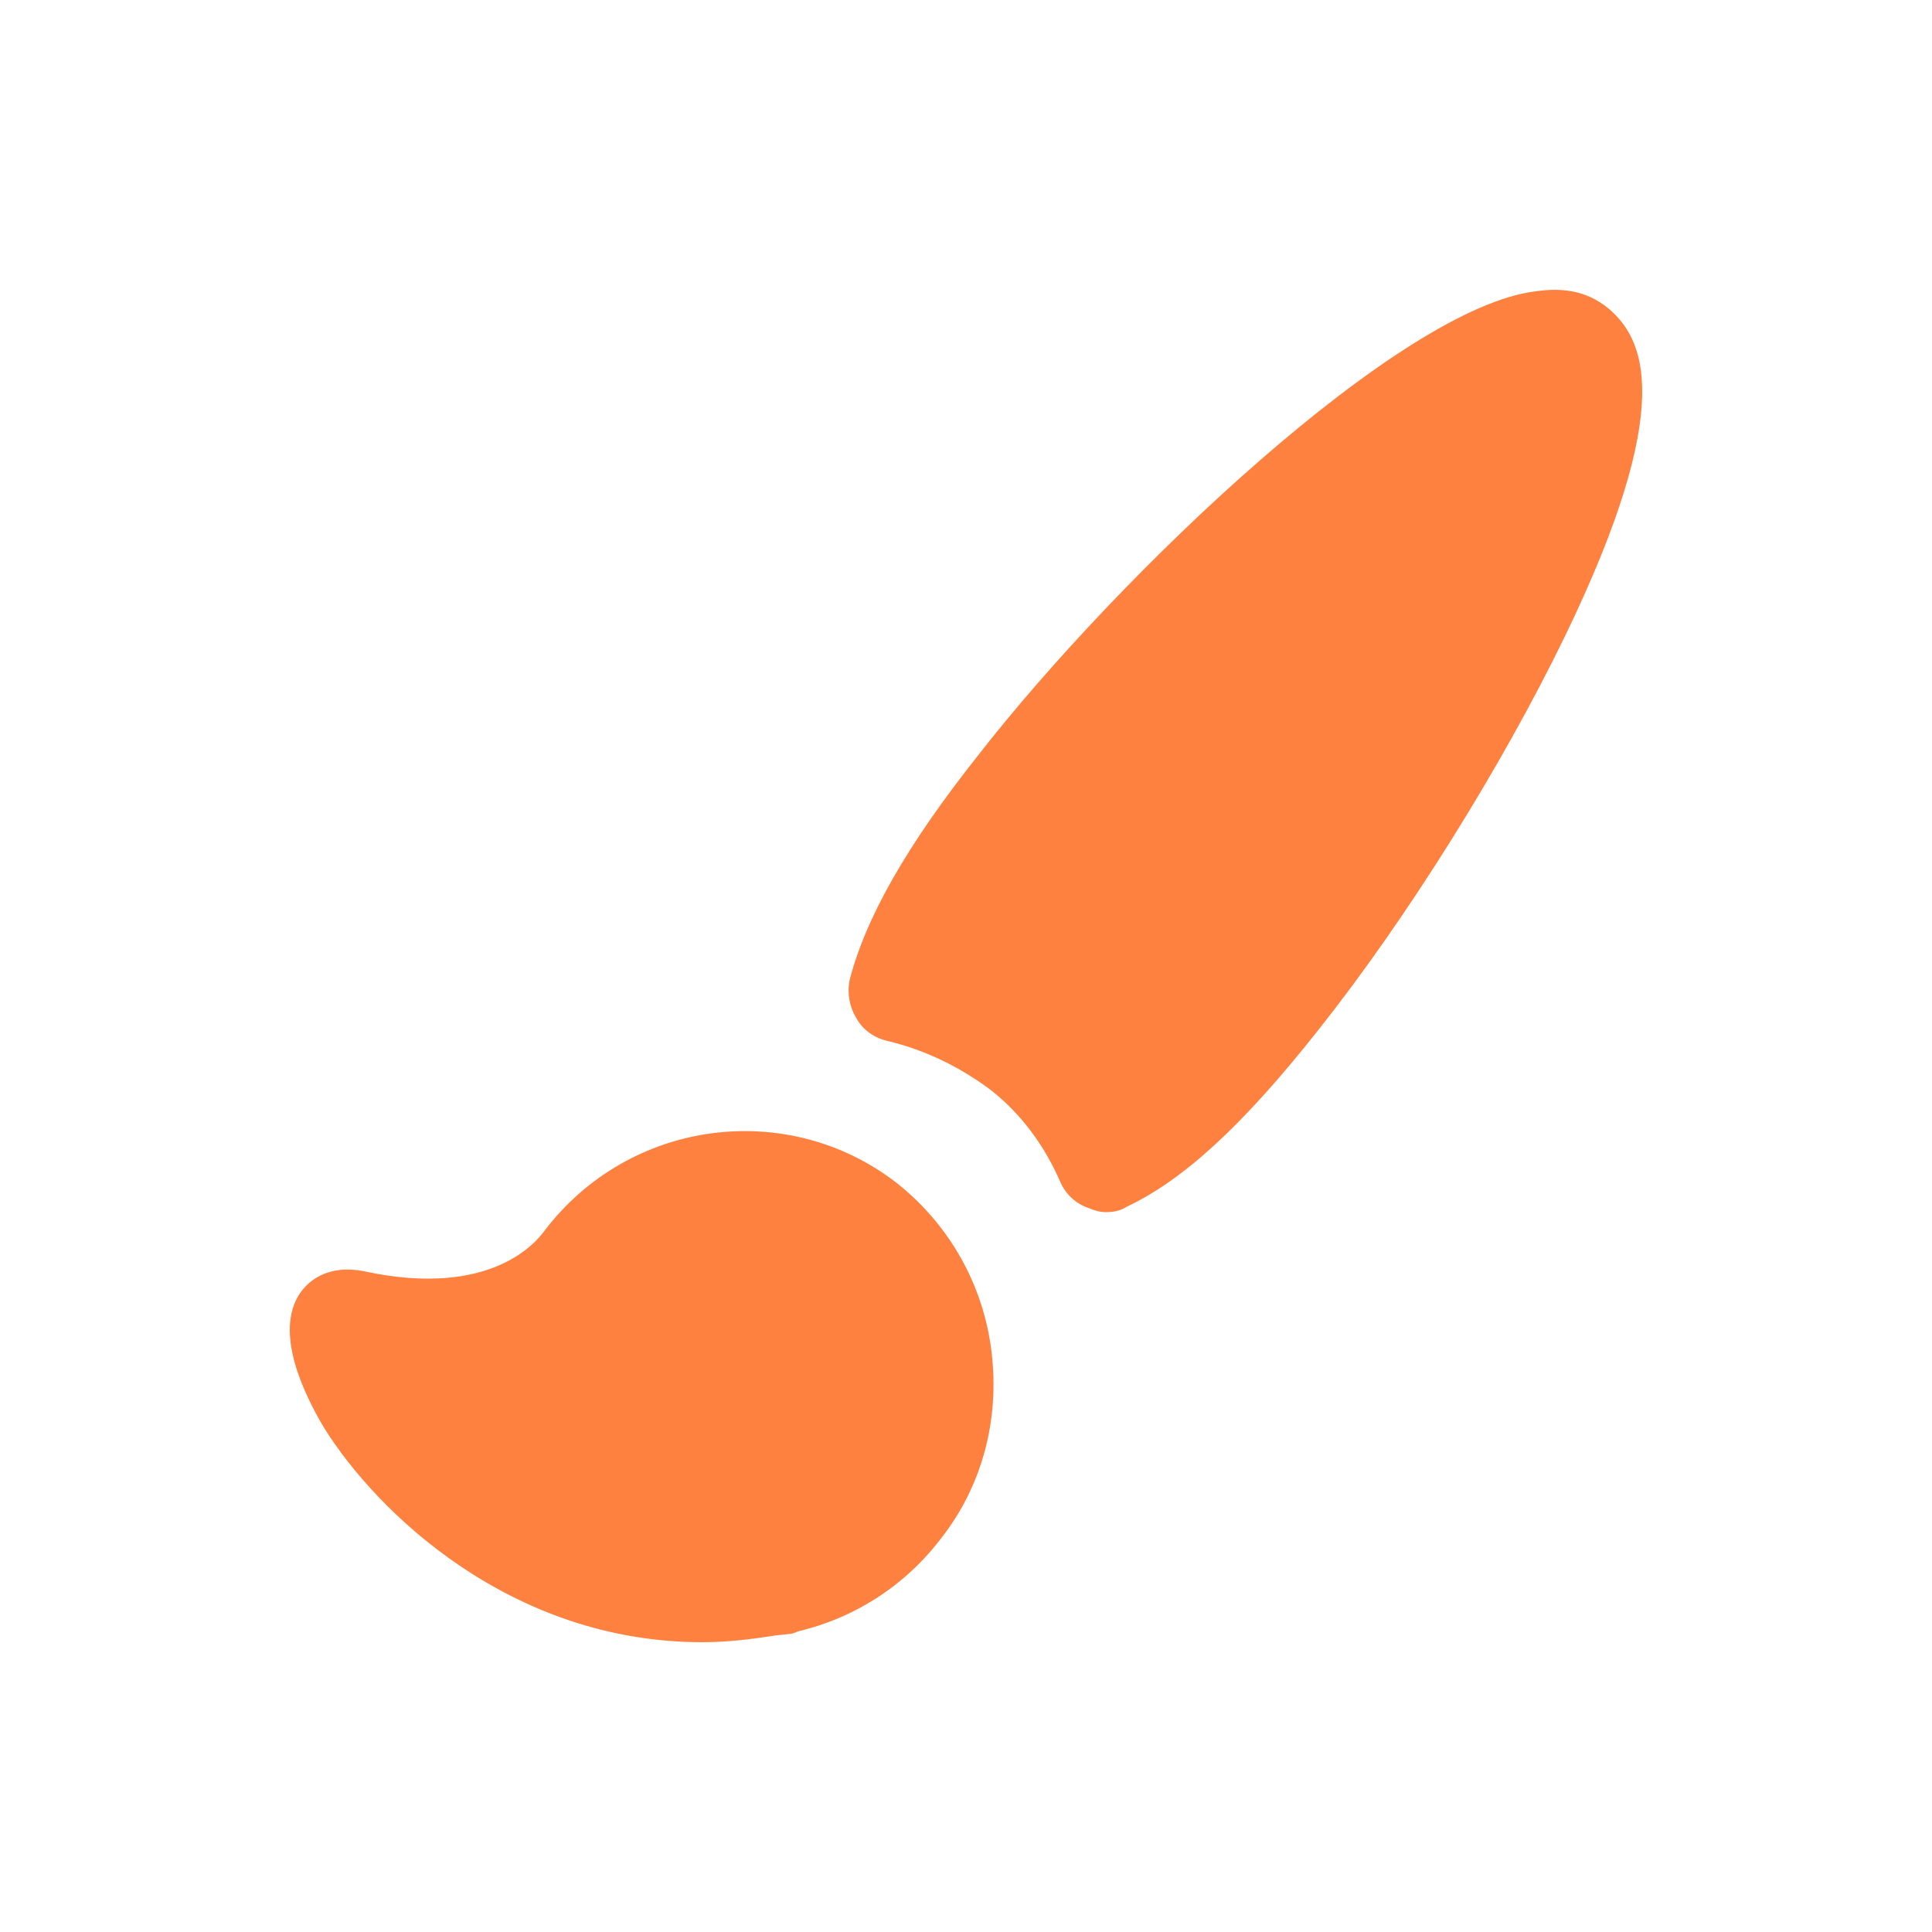
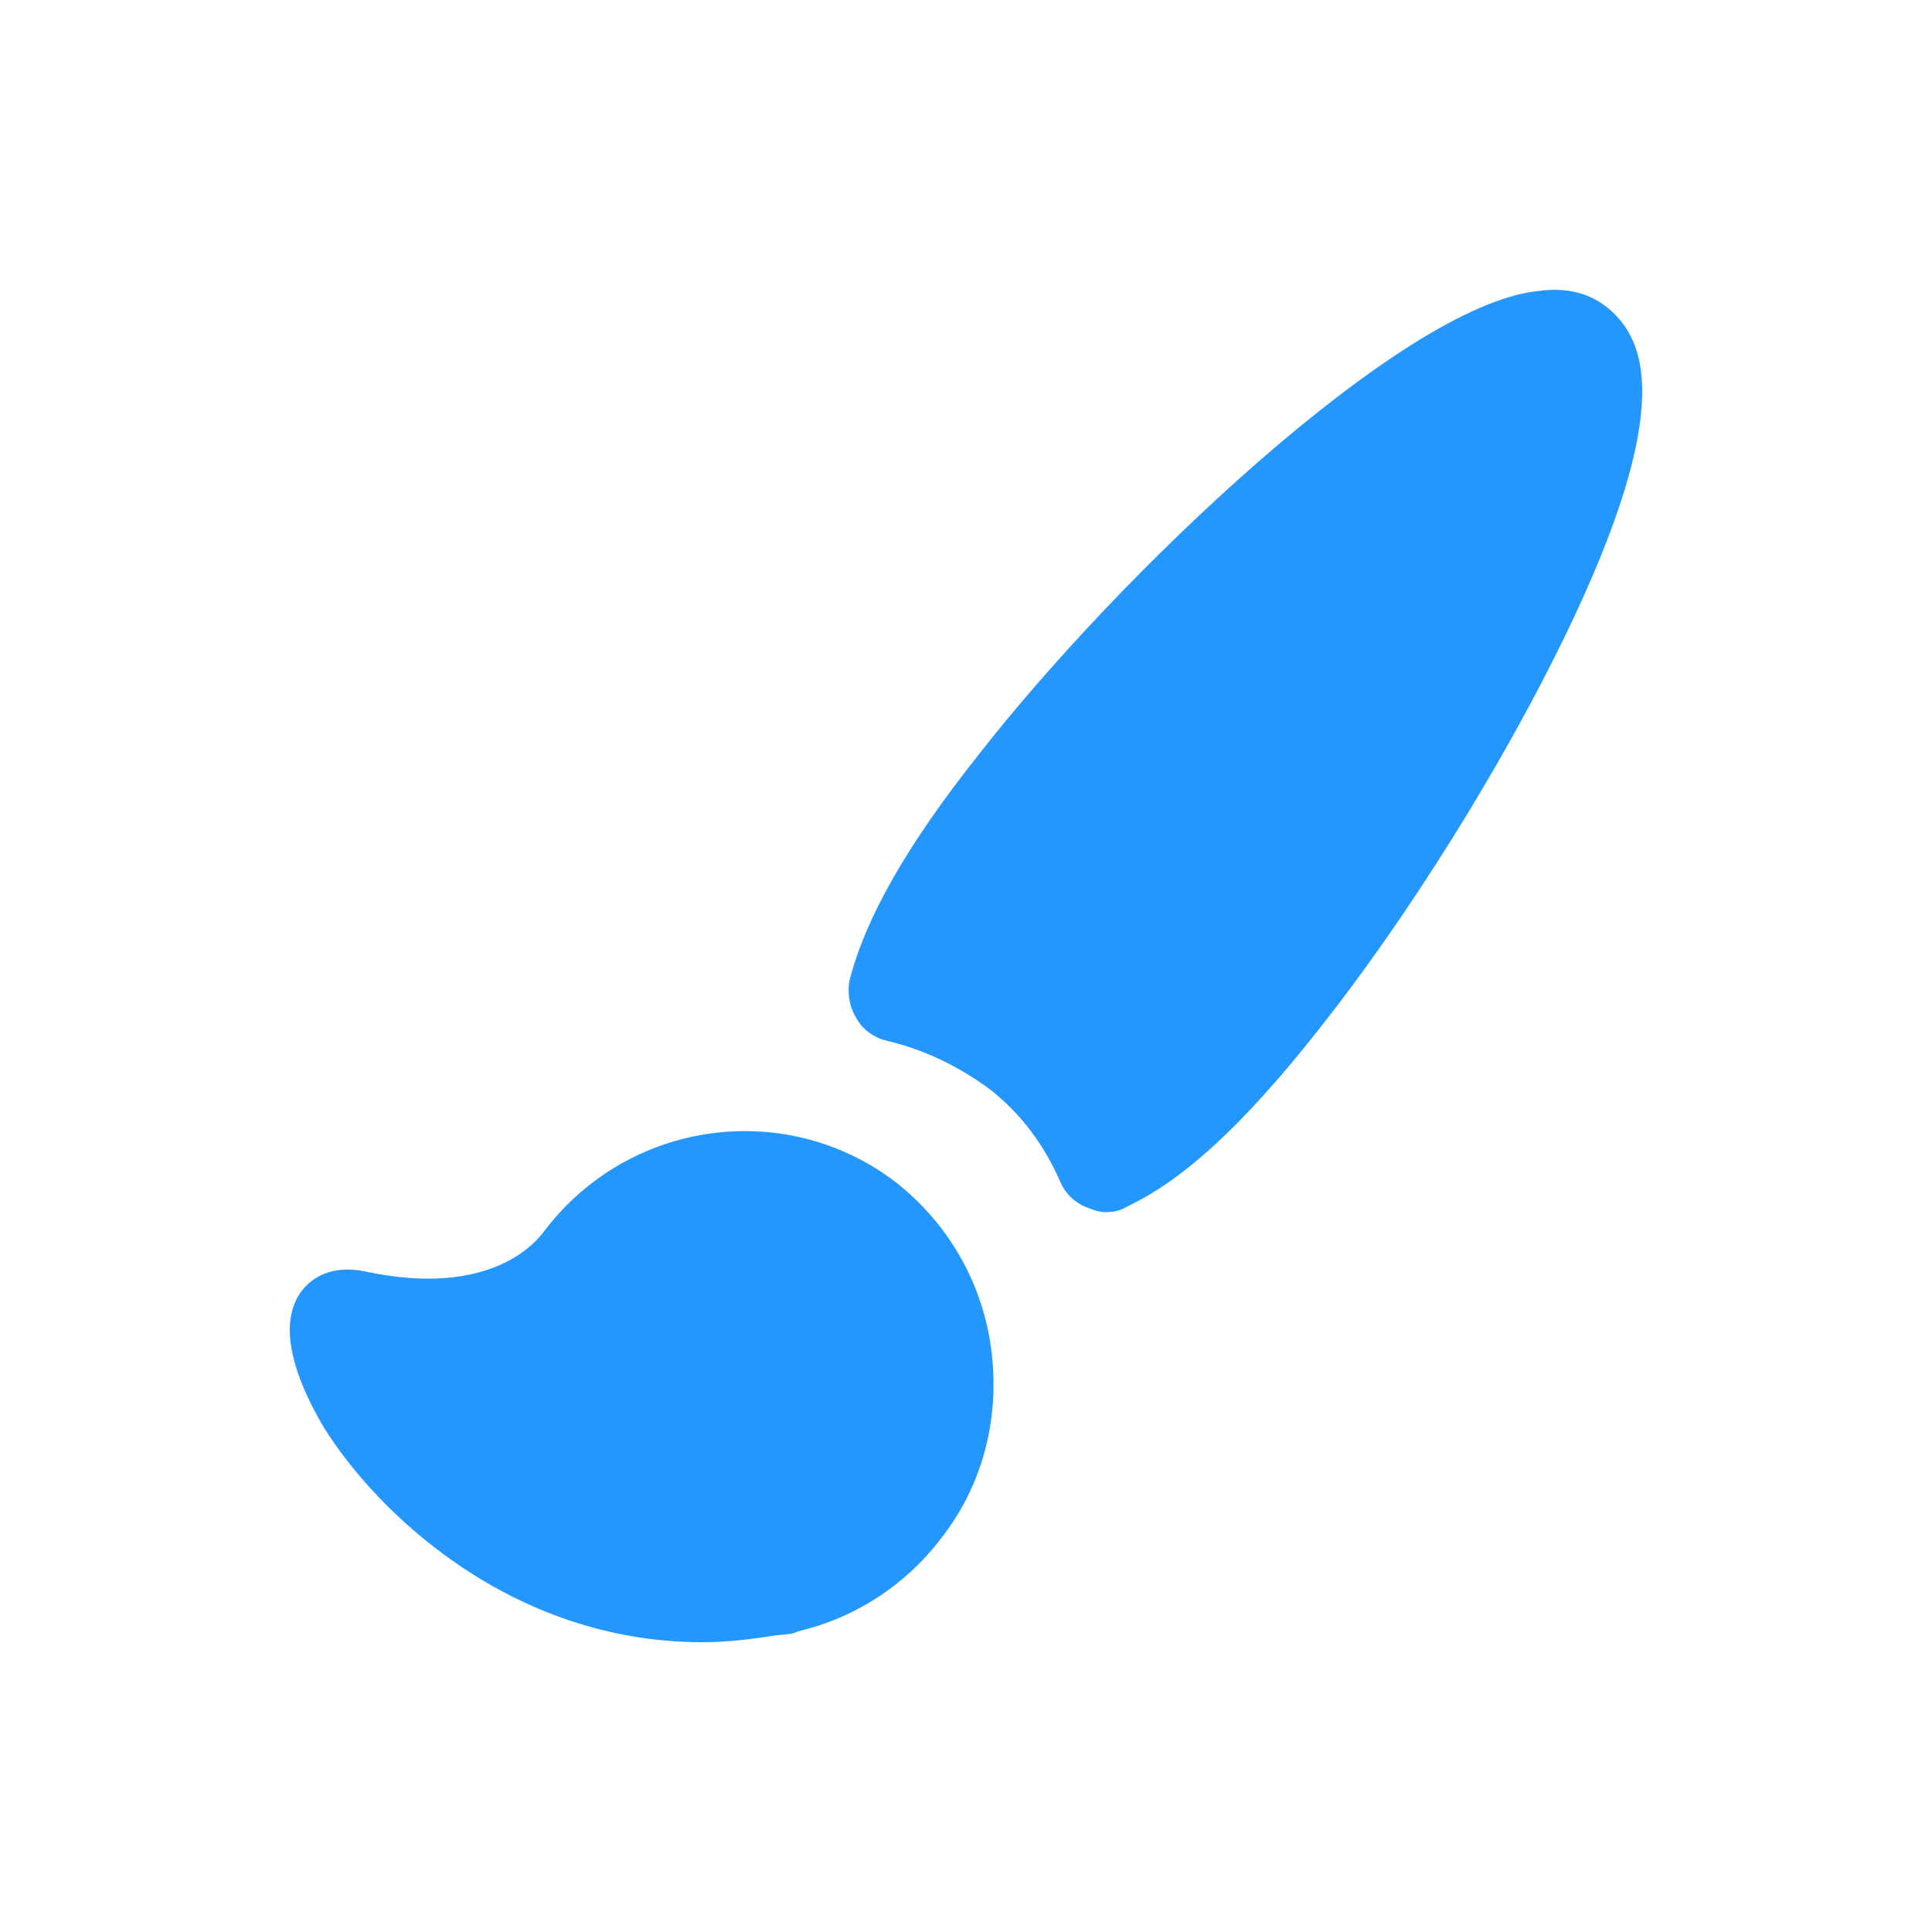
<svg xmlns="http://www.w3.org/2000/svg" width="20px" height="20px" viewBox="0 0 20 20" version="1.1">
  <defs />
  <g id="Paint-Editor-V1" stroke="none" stroke-width="1" fill="none" fill-rule="evenodd">
-     <path d="M16.2,6.587 C15.542,7.942 14.566,9.505 13.646,10.664 C12.875,11.64 12.257,12.212 11.666,12.491 C11.597,12.534 11.53,12.548 11.446,12.548 C11.391,12.548 11.336,12.534 11.268,12.505 C11.144,12.464 11.034,12.367 10.979,12.241 C10.814,11.863 10.581,11.543 10.266,11.291 C9.949,11.053 9.591,10.872 9.181,10.774 C9.056,10.746 8.932,10.664 8.863,10.537 C8.795,10.425 8.768,10.286 8.795,10.147 C8.959,9.505 9.385,8.752 10.127,7.817 C11.585,5.945 14.498,3.169 15.911,3.014 C16.296,2.958 16.516,3.083 16.653,3.195 C17.012,3.502 17.369,4.174 16.2,6.587 Z M10.265,13.999 C10.348,14.697 10.169,15.381 9.742,15.925 C9.372,16.412 8.85,16.749 8.26,16.888 C8.232,16.902 8.191,16.916 8.163,16.916 L8.025,16.93 C7.765,16.972 7.518,17 7.269,17 C5.292,17 3.903,15.659 3.355,14.781 C3.147,14.432 2.833,13.79 3.107,13.385 C3.176,13.287 3.367,13.078 3.779,13.162 C5.085,13.441 5.552,12.855 5.635,12.743 C6.515,11.584 8.15,11.375 9.275,12.24 C9.826,12.673 10.182,13.301 10.265,13.999 Z" id="Fill-4" fill="#ff813f" />
+     <path d="M16.2,6.587 C15.542,7.942 14.566,9.505 13.646,10.664 C12.875,11.64 12.257,12.212 11.666,12.491 C11.597,12.534 11.53,12.548 11.446,12.548 C11.391,12.548 11.336,12.534 11.268,12.505 C11.144,12.464 11.034,12.367 10.979,12.241 C10.814,11.863 10.581,11.543 10.266,11.291 C9.949,11.053 9.591,10.872 9.181,10.774 C9.056,10.746 8.932,10.664 8.863,10.537 C8.795,10.425 8.768,10.286 8.795,10.147 C8.959,9.505 9.385,8.752 10.127,7.817 C11.585,5.945 14.498,3.169 15.911,3.014 C16.296,2.958 16.516,3.083 16.653,3.195 C17.012,3.502 17.369,4.174 16.2,6.587 Z M10.265,13.999 C10.348,14.697 10.169,15.381 9.742,15.925 C9.372,16.412 8.85,16.749 8.26,16.888 C8.232,16.902 8.191,16.916 8.163,16.916 L8.025,16.93 C7.765,16.972 7.518,17 7.269,17 C5.292,17 3.903,15.659 3.355,14.781 C3.147,14.432 2.833,13.79 3.107,13.385 C3.176,13.287 3.367,13.078 3.779,13.162 C5.085,13.441 5.552,12.855 5.635,12.743 C6.515,11.584 8.15,11.375 9.275,12.24 C9.826,12.673 10.182,13.301 10.265,13.999 Z" id="Fill-4" fill="#2497ff" />
  </g>
</svg>
